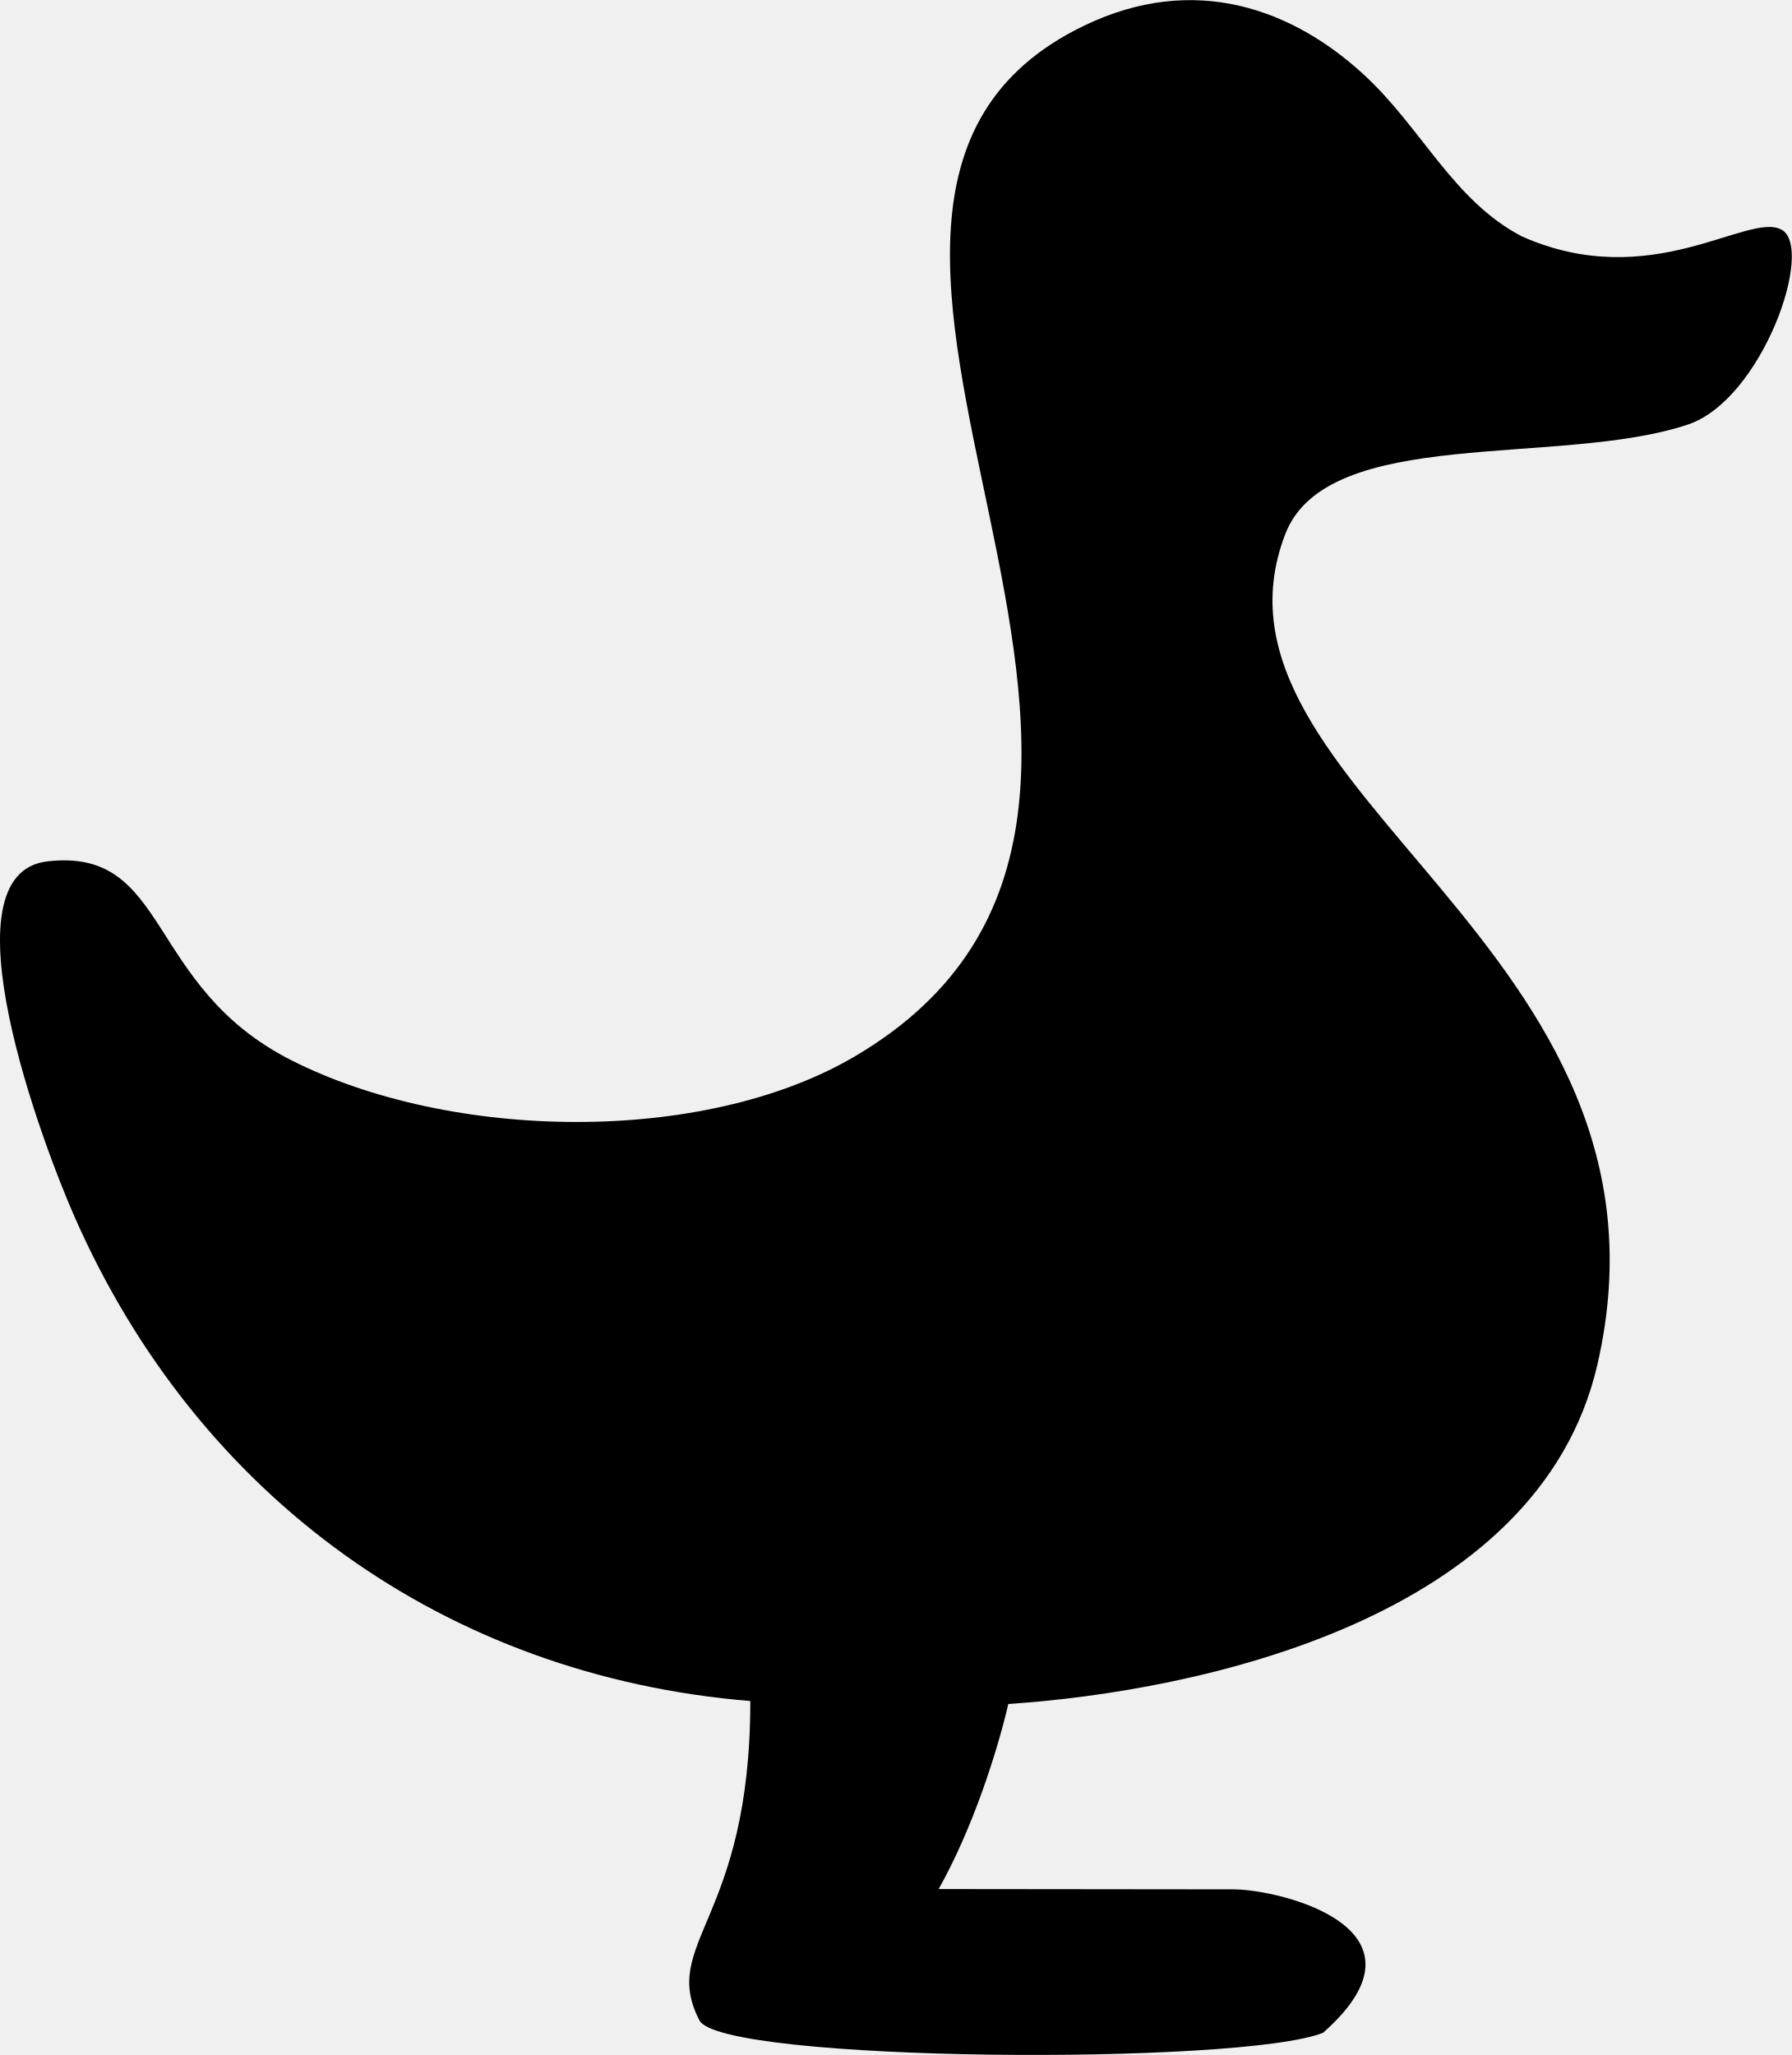
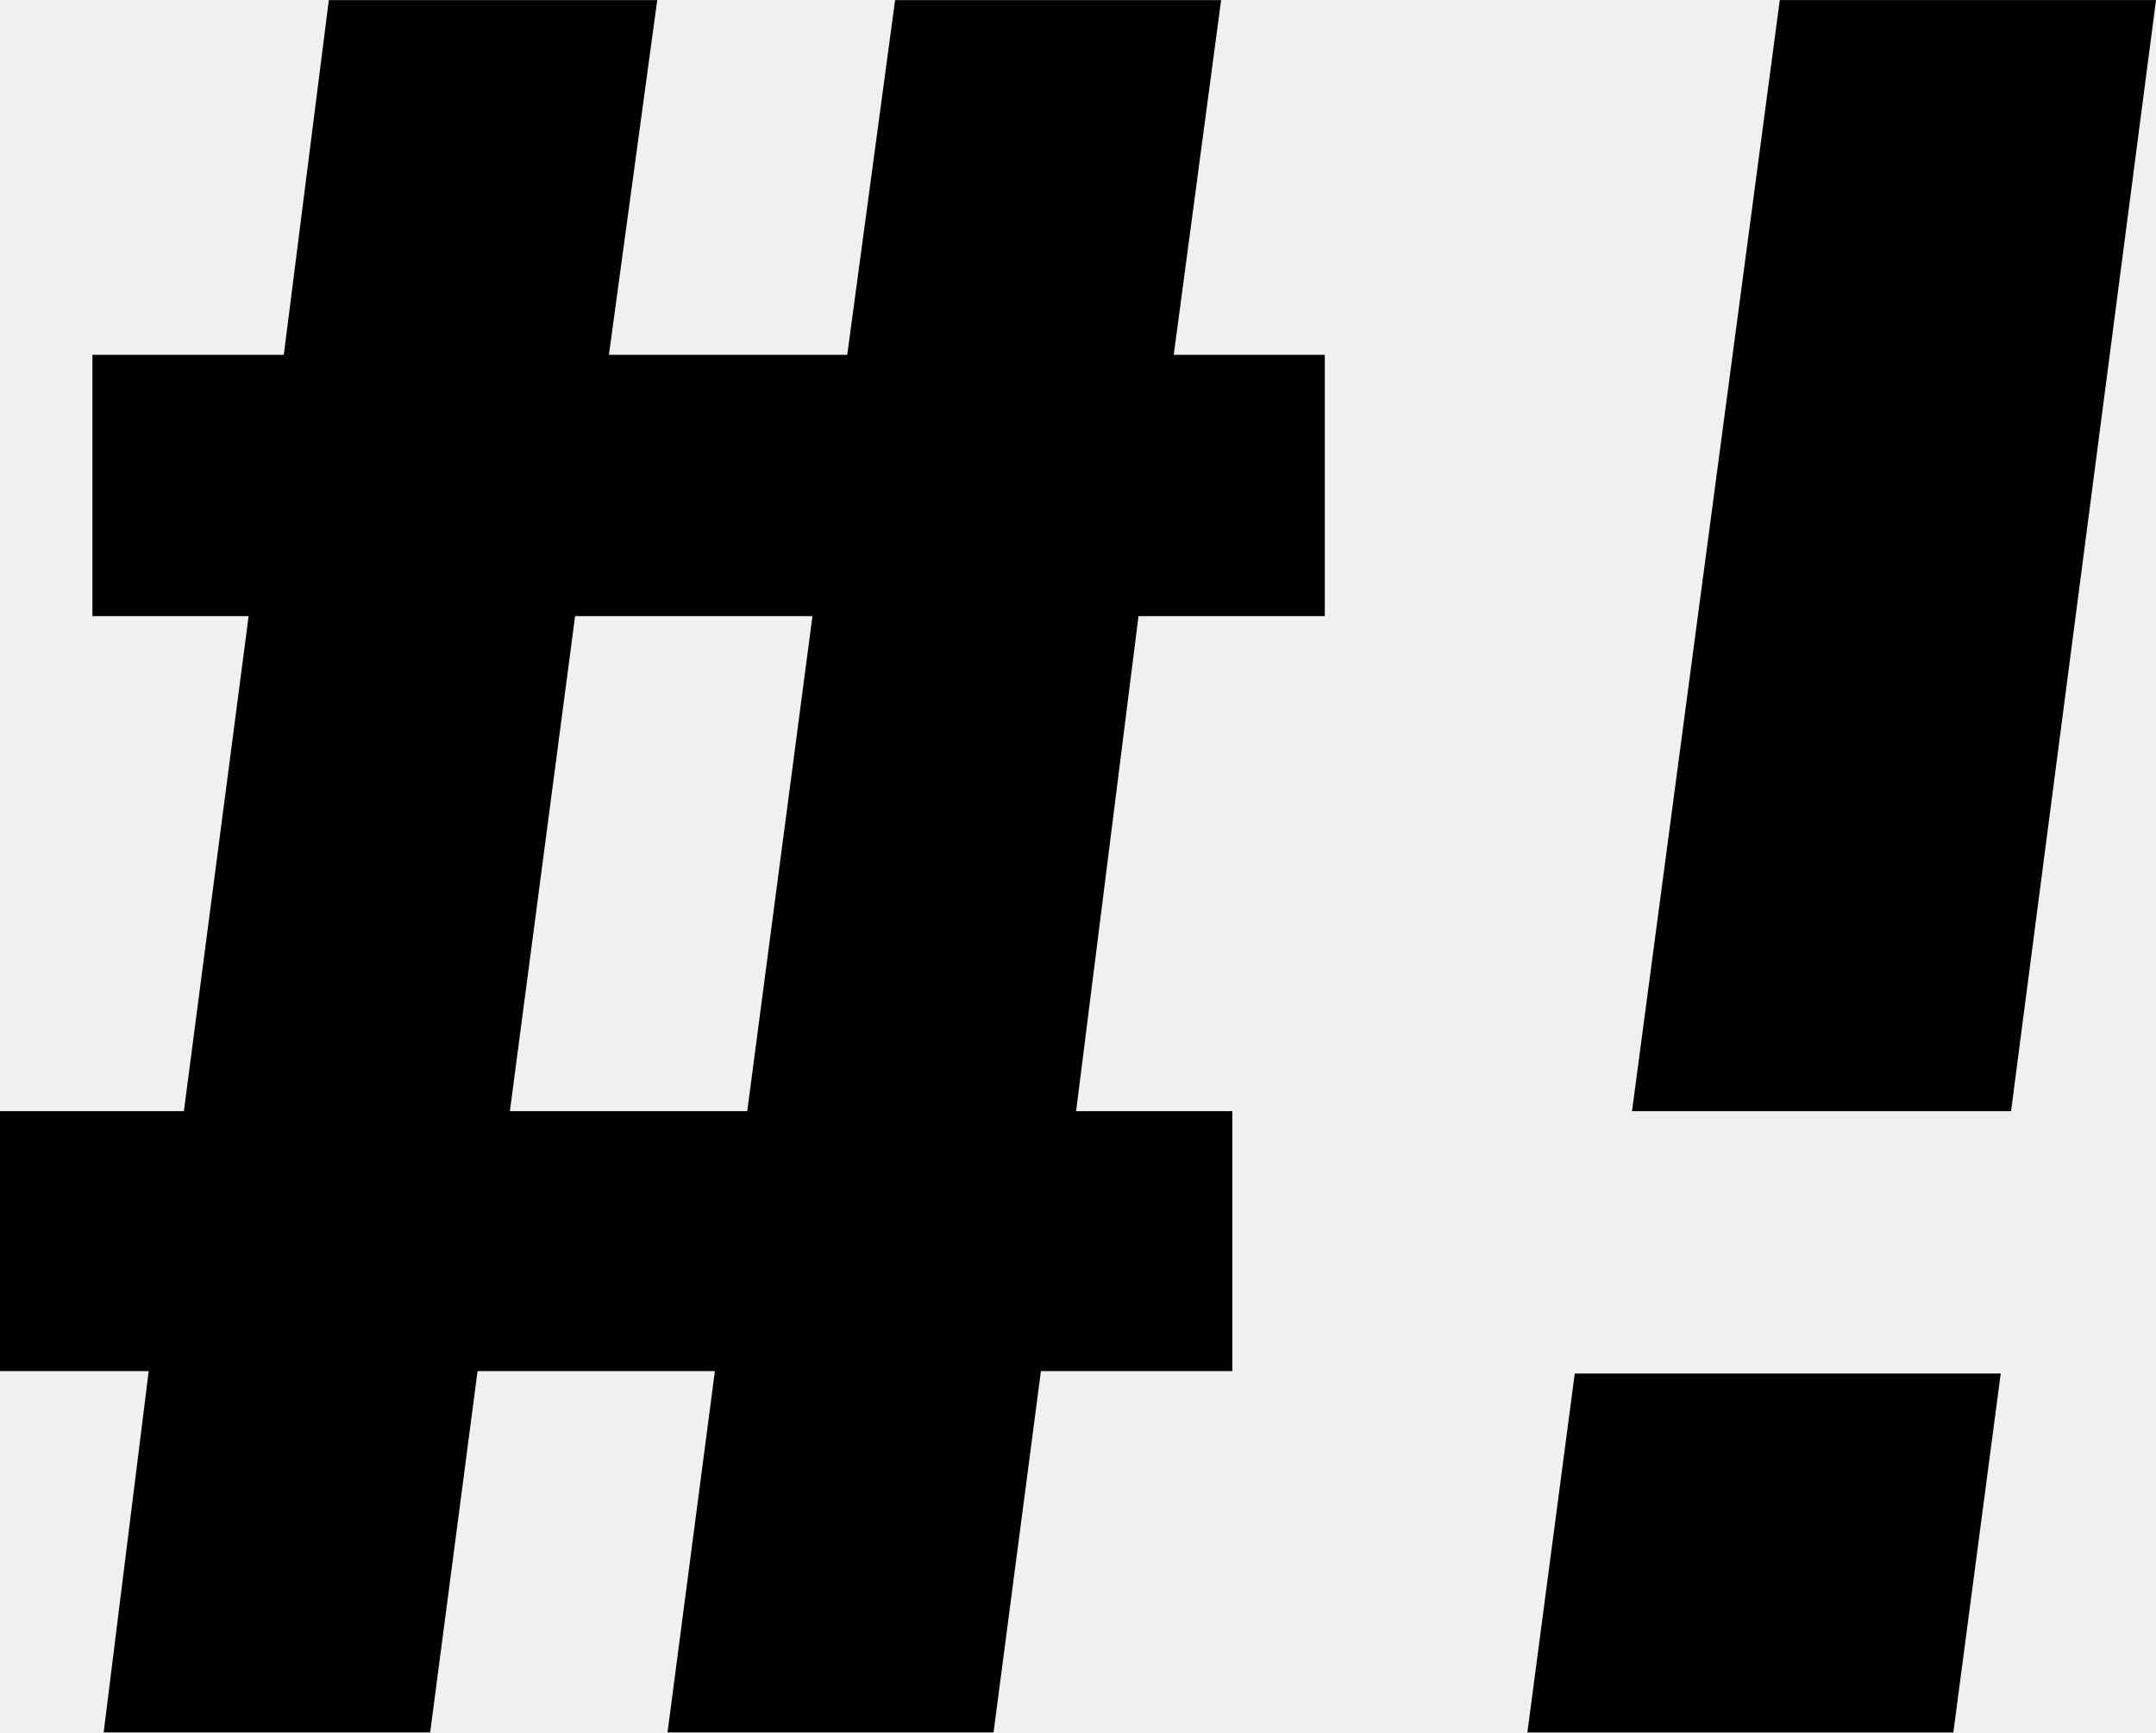
- <svg xmlns="http://www.w3.org/2000/svg" width="17.621mm" height="20.21mm" version="1.1" viewBox="0 0 17.621 20.21">
-   <style> path { fill: black; } @media (prefers-color-scheme: dark) { path { fill: white; } } </style>
-   <g transform="translate(-73.967 -69.888)">
-     <path d="m81.346 86.615c0 2.17-0.894 2.376-0.501 3.142 0.212 0.414 5.332 0.445 6.134 0.122 1.156-1.022-0.412-1.406-0.875-1.41l-2.906-0.003c0.33-0.586 0.573-1.338 0.685-1.82 1.858-0.124 5.214-0.828 5.793-3.337 0.951-4.124-4.04-5.647-3.069-8.169 0.413-1.073 2.7-0.656 3.96-1.077 0.731-0.245 1.251-1.74 0.919-1.917-0.332-0.177-1.281 0.633-2.554 0.066-0.676-0.353-0.982-1.066-1.556-1.593-0.682-0.627-1.649-1.011-2.753-0.476-3.656 1.771 1.937 7.681-2.256 10.138-1.487 0.871-3.97 0.828-5.537 0.033-1.442-0.731-1.188-2.093-2.396-1.955-1.051 0.12-0.043 2.795 0.266 3.495 1.214 2.761 3.651 4.517 6.647 4.763z" />
+ <svg xmlns="http://www.w3.org/2000/svg" xmlns:xlink="http://www.w3.org/1999/xlink" width="71.812pt" height="57.688pt" version="1.2" viewBox="0 0 71.812 57.688">
+   <style>
+     g {
+       fill: black;
+     }
+     @media (prefers-color-scheme: dark) {
+       g {
+         fill: #FDD835;
+       }
+     }
+   </style>
+   <defs>
+     <clipPath>
+       <path d="m0 0.375h17.938v17.312h-17.938z" />
+     </clipPath>
+     <clipPath id="e">
+       <rect width="18" height="18" />
+     </clipPath>
+     <g clip-path="url(#e)" />
+     <clipPath>
+       <path d="m0 0.375h17.938v17.312h-17.938z" />
+     </clipPath>
+     <clipPath id="d">
+       <rect width="18" height="18" />
+     </clipPath>
+     <g clip-path="url(#d)" />
+     <clipPath>
+       <rect width="596" height="842" />
+     </clipPath>
+     <symbol id="c" overflow="visible" />
+     <symbol id="b" overflow="visible">
+       <path d="m28.312-20.688h-12.625l4.922-37h12.531zm-1.922 20.688h-14.188l1.578-11.953h14.188zm-27.141-37.172-2.078 16.484h5.203v8.656h-6.375l-1.578 12.031h-10.859l1.578-12.031h-7.906l-1.578 12.031h-10.875l1.5-12.031h-4.953v-8.656h6.125l2.156-16.484h-5.203v-8.703h6.375l1.5-11.812h10.938l-1.609 11.812h7.938l1.594-11.812h10.859l-1.578 11.812h5.031v8.703zm-20.938 16.484h7.906l2.172-16.484h-7.906z" />
+     </symbol>
+     <symbol id="a" overflow="visible" />
+   </defs>
+   <g transform="translate(-38.278 -366.81)" fill="#020202">
+     <use x="27" y="424.5" width="100%" height="100%" xlink:href="#c" />
+     <use x="76.95" y="424.5" width="100%" height="100%" xlink:href="#b" />
+   </g>
+   <g transform="translate(54.312 -315.93)" fill="#020202">
+     <use x="401.378" y="350.975" width="100%" height="100%" xlink:href="#a" />
+     <use x="494.447" y="350.975" width="100%" height="100%" xlink:href="#a" />
+     <use x="401.378" y="377.975" width="100%" height="100%" xlink:href="#a" />
+     <use x="494.447" y="377.975" width="100%" height="100%" xlink:href="#a" />
+     <use x="472.55" y="391.475" width="100%" height="100%" xlink:href="#a" />
+     <use x="401.378" y="404.975" width="100%" height="100%" xlink:href="#a" />
+     <use x="483.503" y="431.975" width="100%" height="100%" xlink:href="#a" />
+     <use x="439.7" y="521.975" width="100%" height="100%" xlink:href="#a" />
+     <use x="461.597" y="521.975" width="100%" height="100%" xlink:href="#a" />
+     <use x="521.825" y="521.975" width="100%" height="100%" xlink:href="#a" />
  </g>
</svg>
